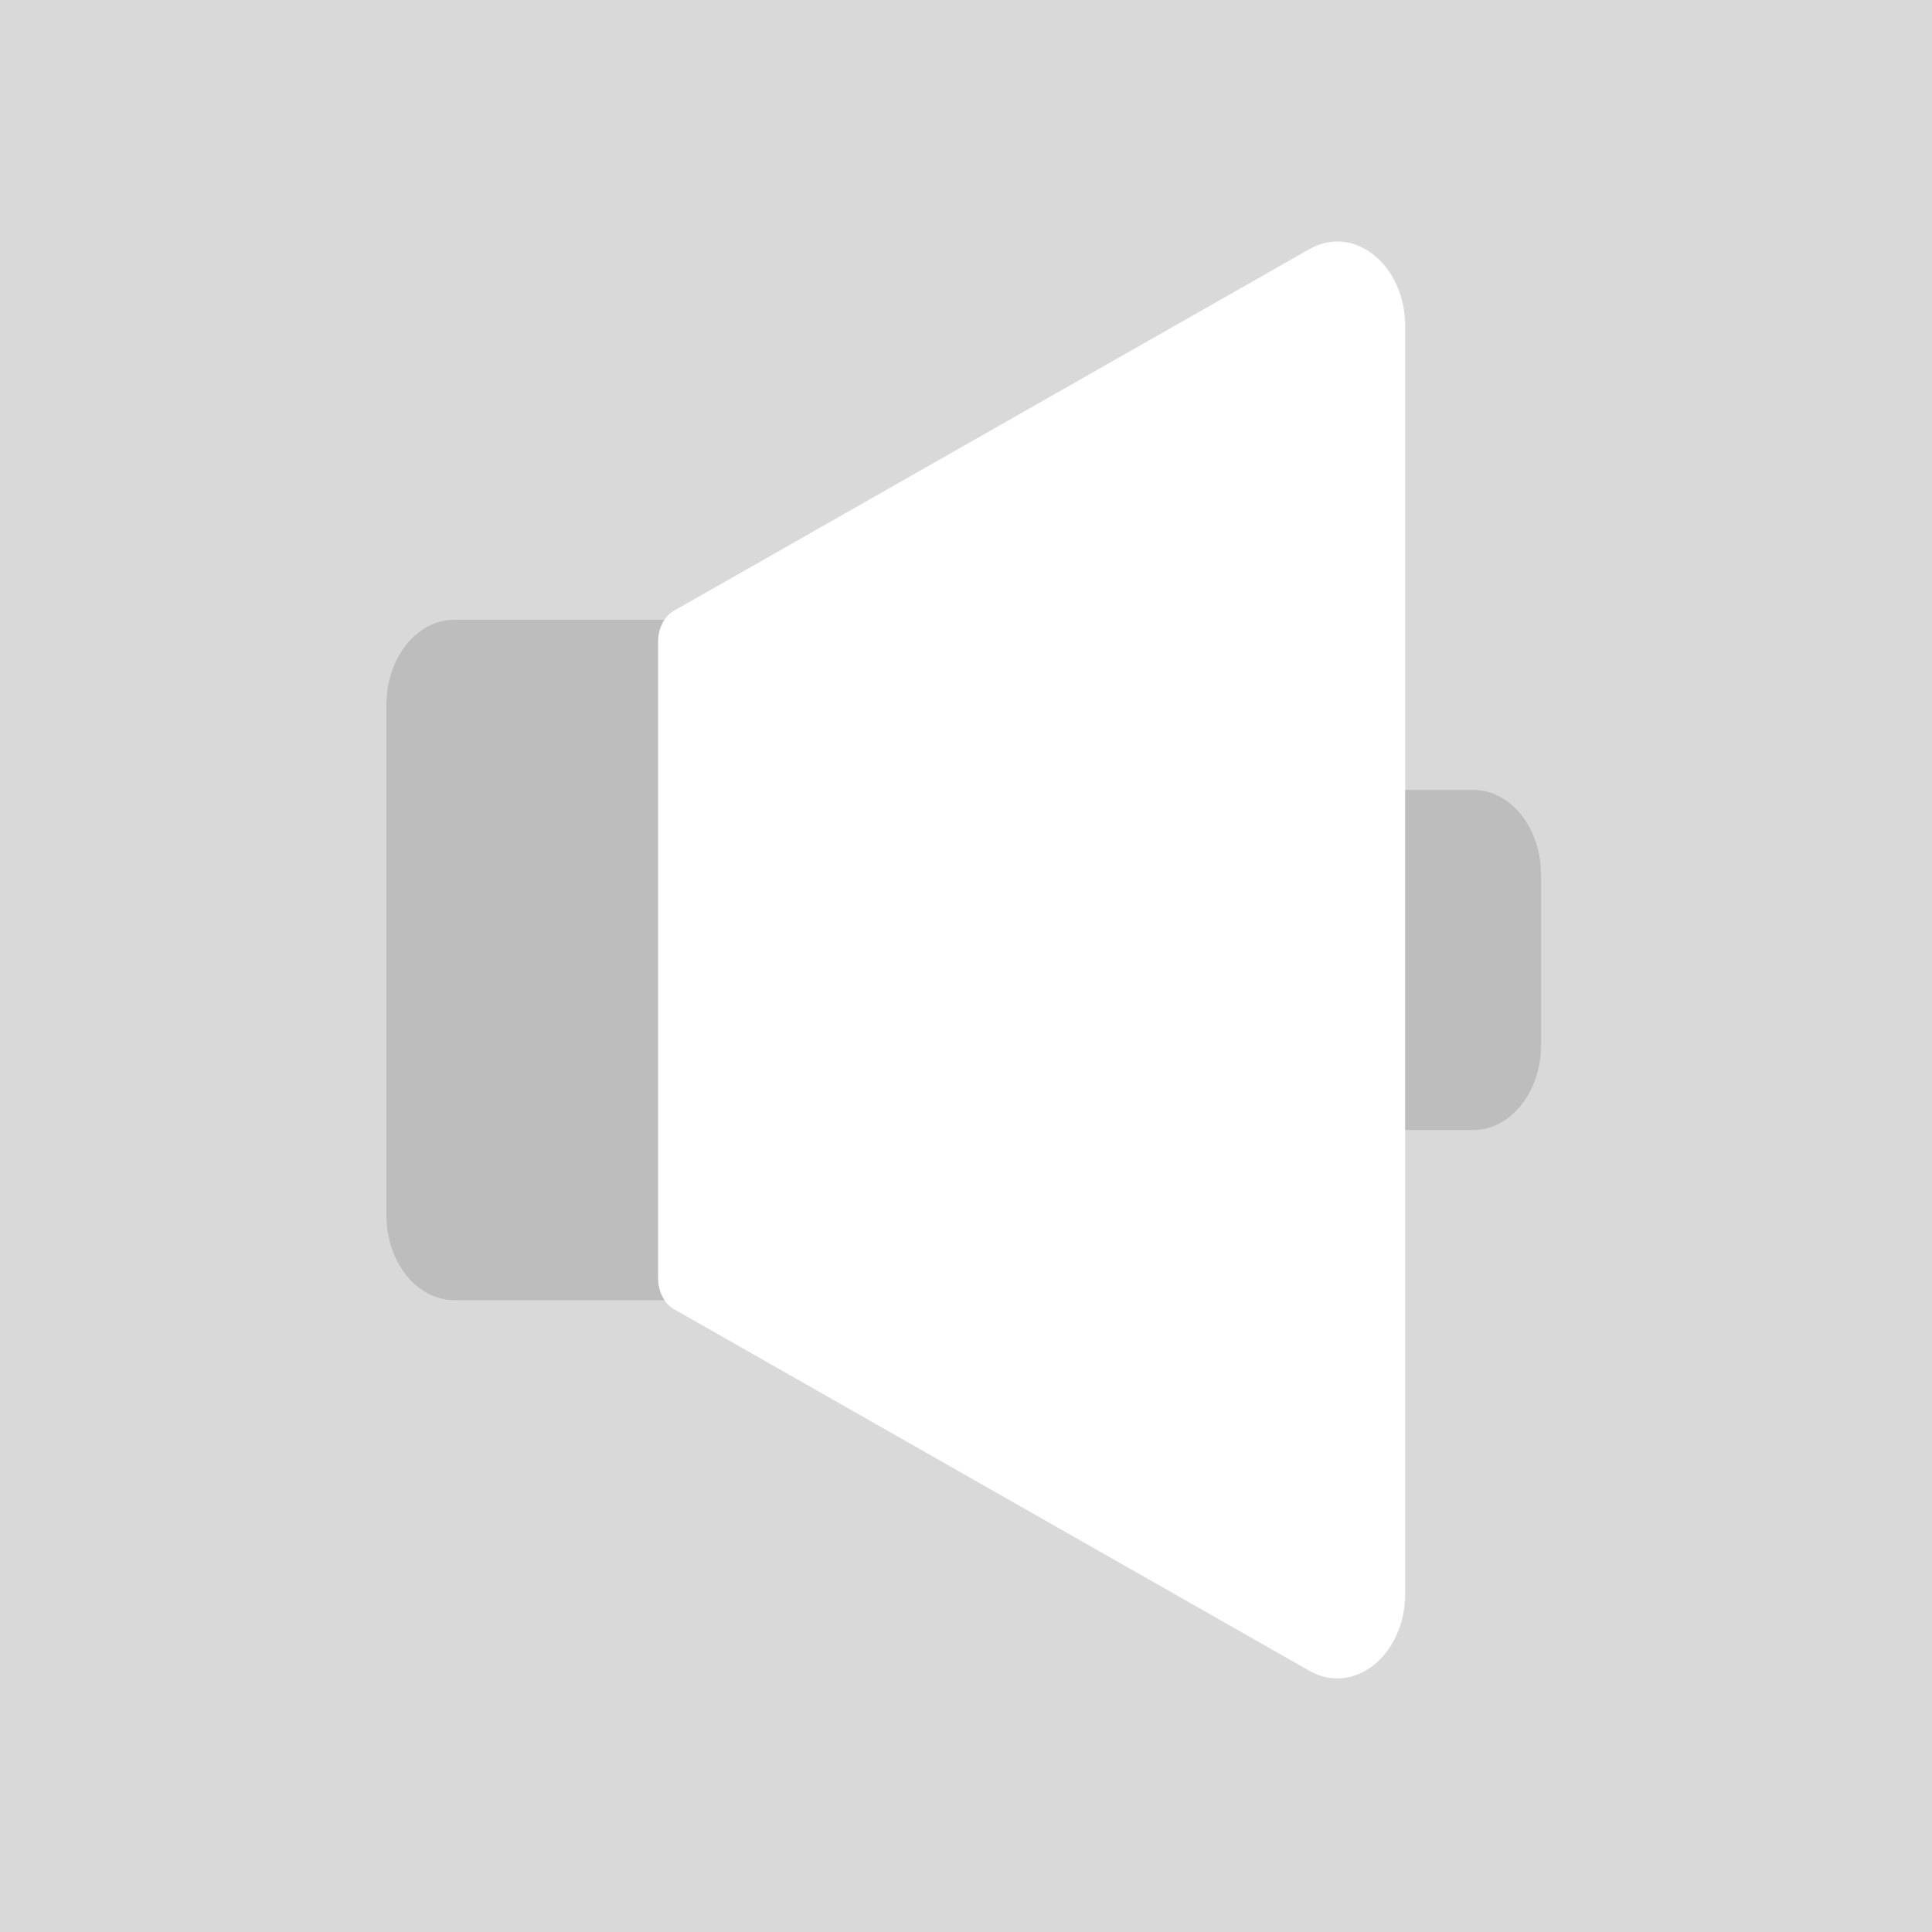
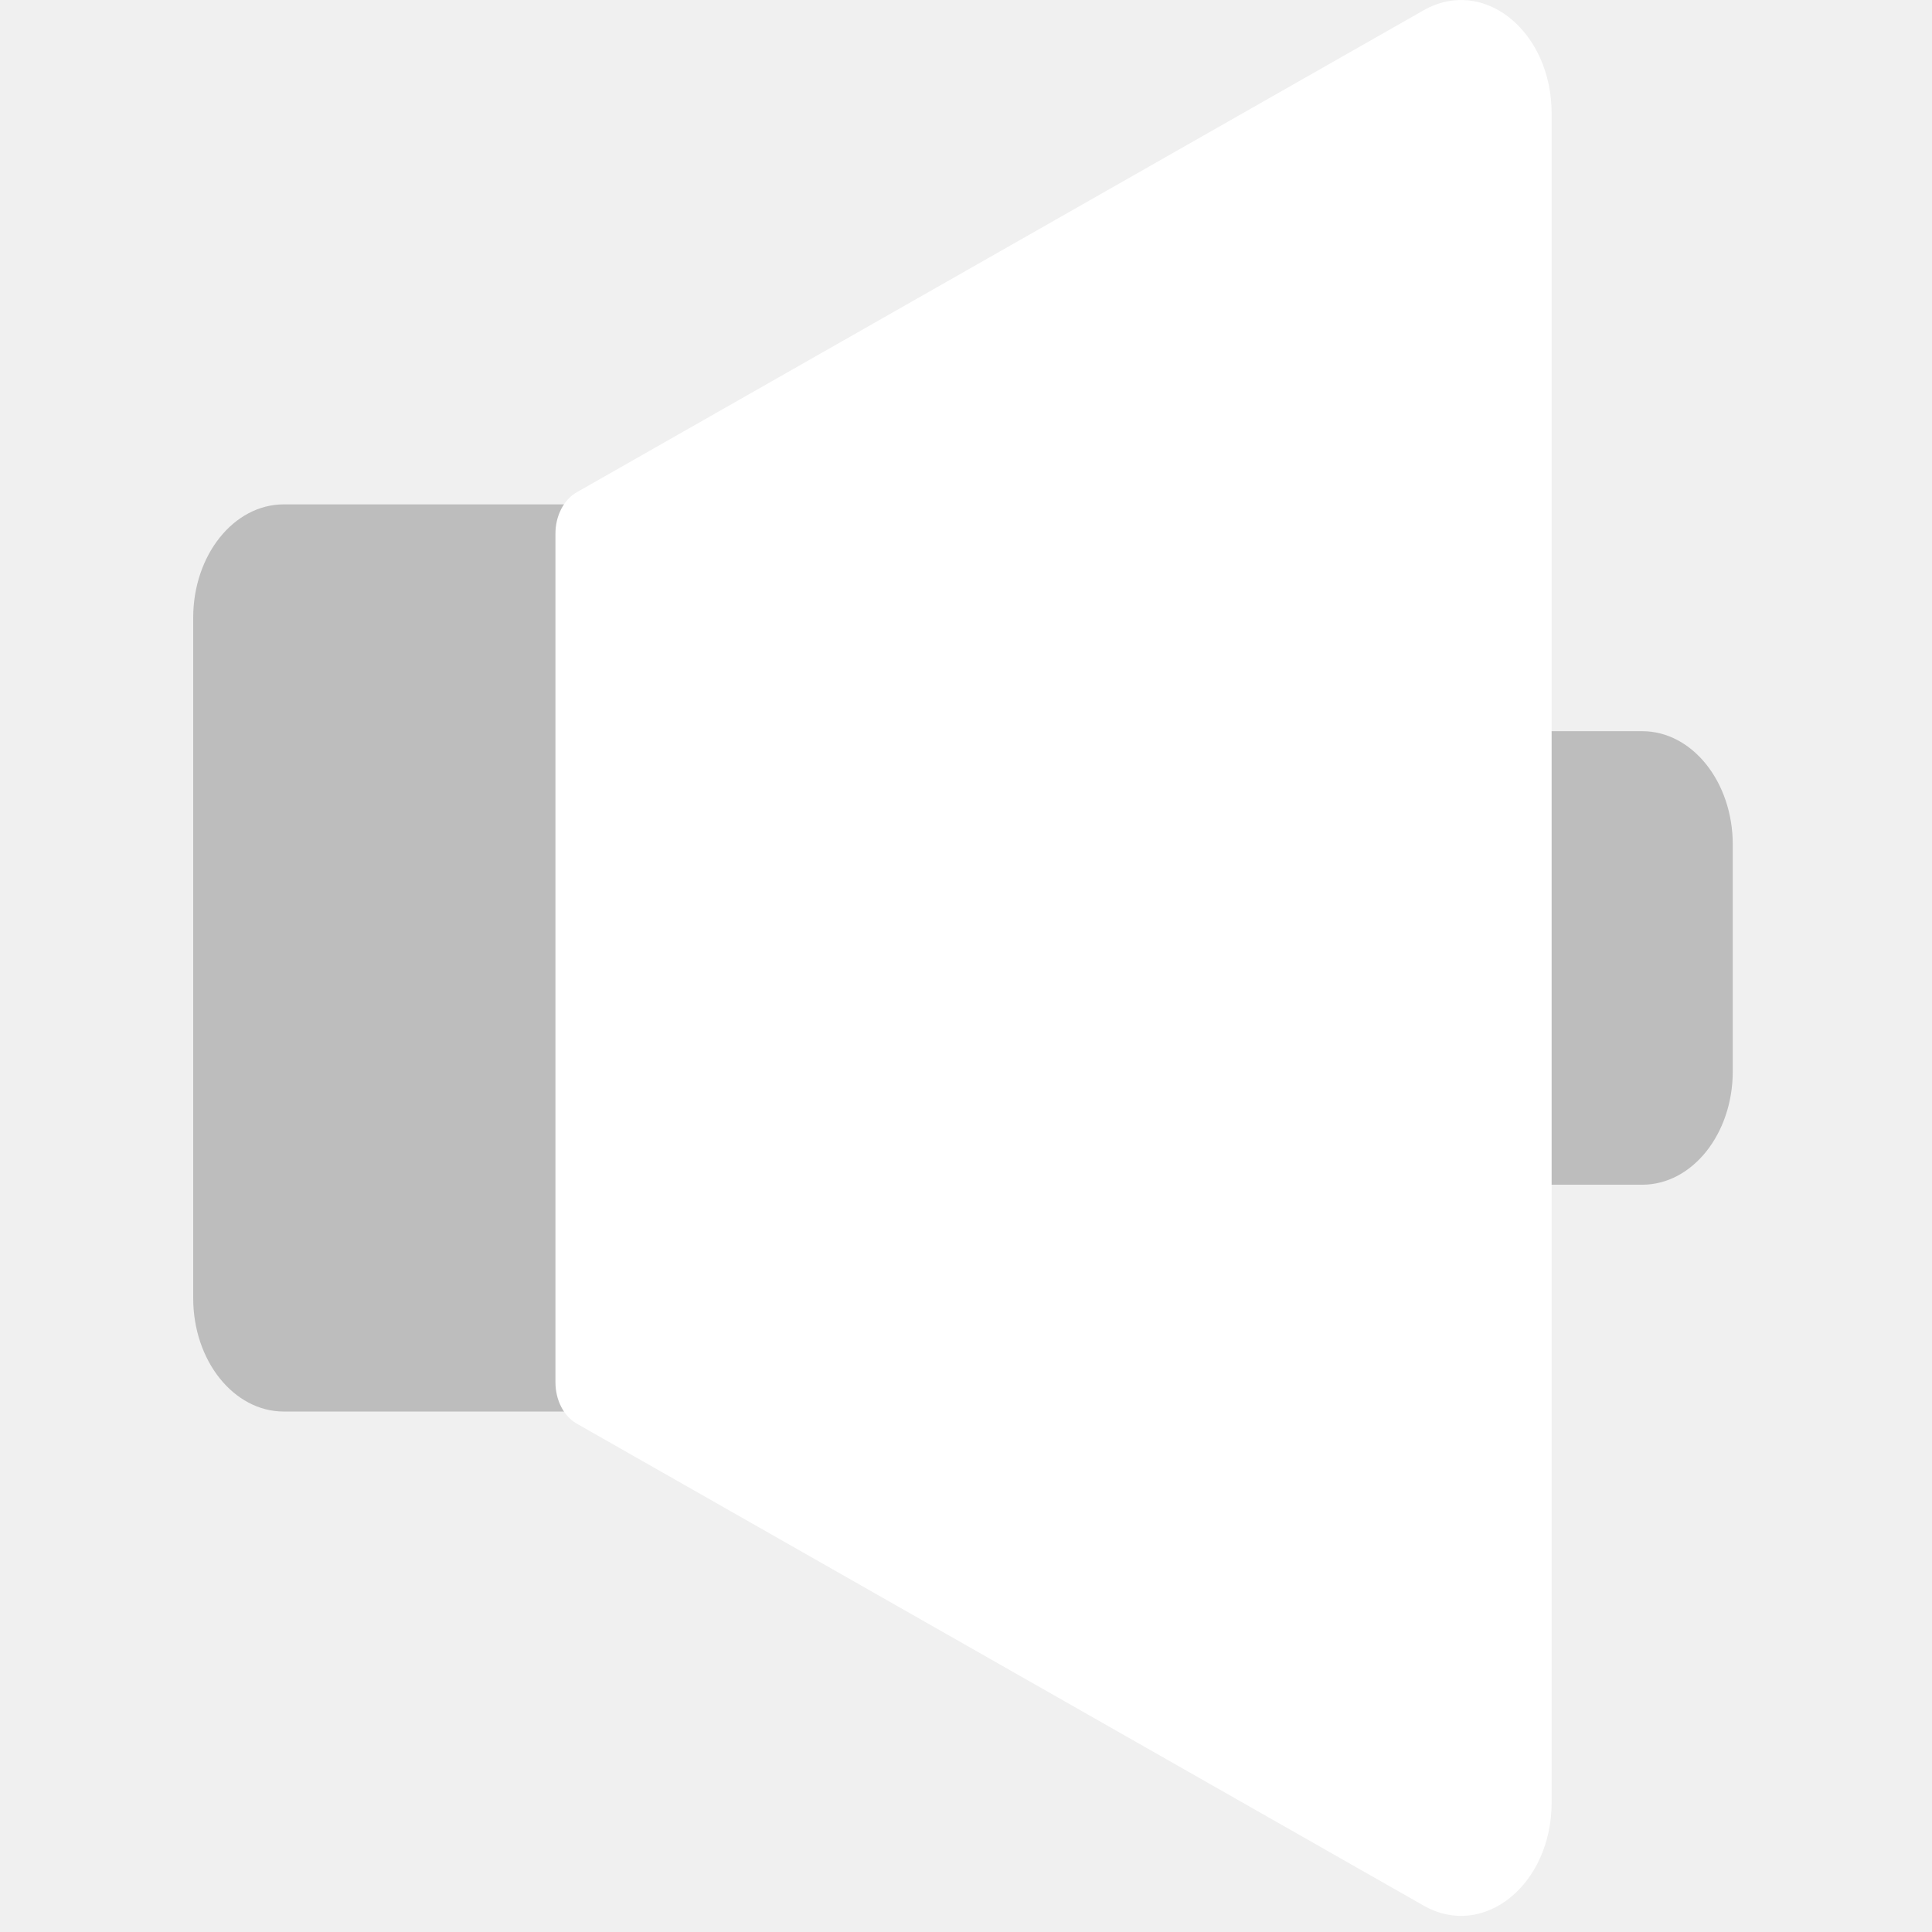
- <svg xmlns="http://www.w3.org/2000/svg" width="64" height="64" viewBox="0 0 64 64" fill="none">
-   <rect width="64" height="64" fill="#D9D9D9" />
-   <path d="M12.8 23.348C12.8 21.793 13.807 20.531 15.05 20.531H22.925V43.069H15.05C13.807 43.069 12.8 41.807 12.8 40.252V23.348Z" fill="#BDBDBD" />
-   <path d="M43.369 8.256L22.328 20.231C22.006 20.414 21.8 20.815 21.8 21.257V42.343C21.8 42.785 22.006 43.186 22.328 43.369L43.369 55.344C44.859 56.192 46.55 54.828 46.55 52.78V10.82C46.55 8.772 44.859 7.408 43.369 8.256Z" fill="white" />
-   <path d="M46.55 26.166H48.8C50.043 26.166 51.05 27.427 51.05 28.983V34.617C51.05 36.173 50.043 37.434 48.8 37.434H46.55V26.166Z" fill="#BDBDBD" />
+ <svg xmlns="http://www.w3.org/2000/svg" width="48" height="48" viewBox="0 0 48 48" fill="none">
+   <path d="M4.8 15.348C4.8 13.793 5.807 12.531 7.05 12.531H14.925V35.069H7.05C5.807 35.069 4.8 33.807 4.8 32.252V15.348Z" fill="#BDBDBD" />
+   <path d="M35.369 0.256L14.328 12.231C14.006 12.414 13.8 12.815 13.8 13.257V34.343C13.8 34.785 14.006 35.186 14.328 35.369L35.369 47.344C36.859 48.192 38.55 46.828 38.55 44.78V2.82C38.55 0.772 36.859 -0.592 35.369 0.256Z" fill="white" />
+   <path d="M38.55 18.166H40.8C42.043 18.166 43.05 19.427 43.05 20.983V26.617C43.05 28.173 42.043 29.434 40.8 29.434H38.55V18.166Z" fill="#BDBDBD" />
</svg>
